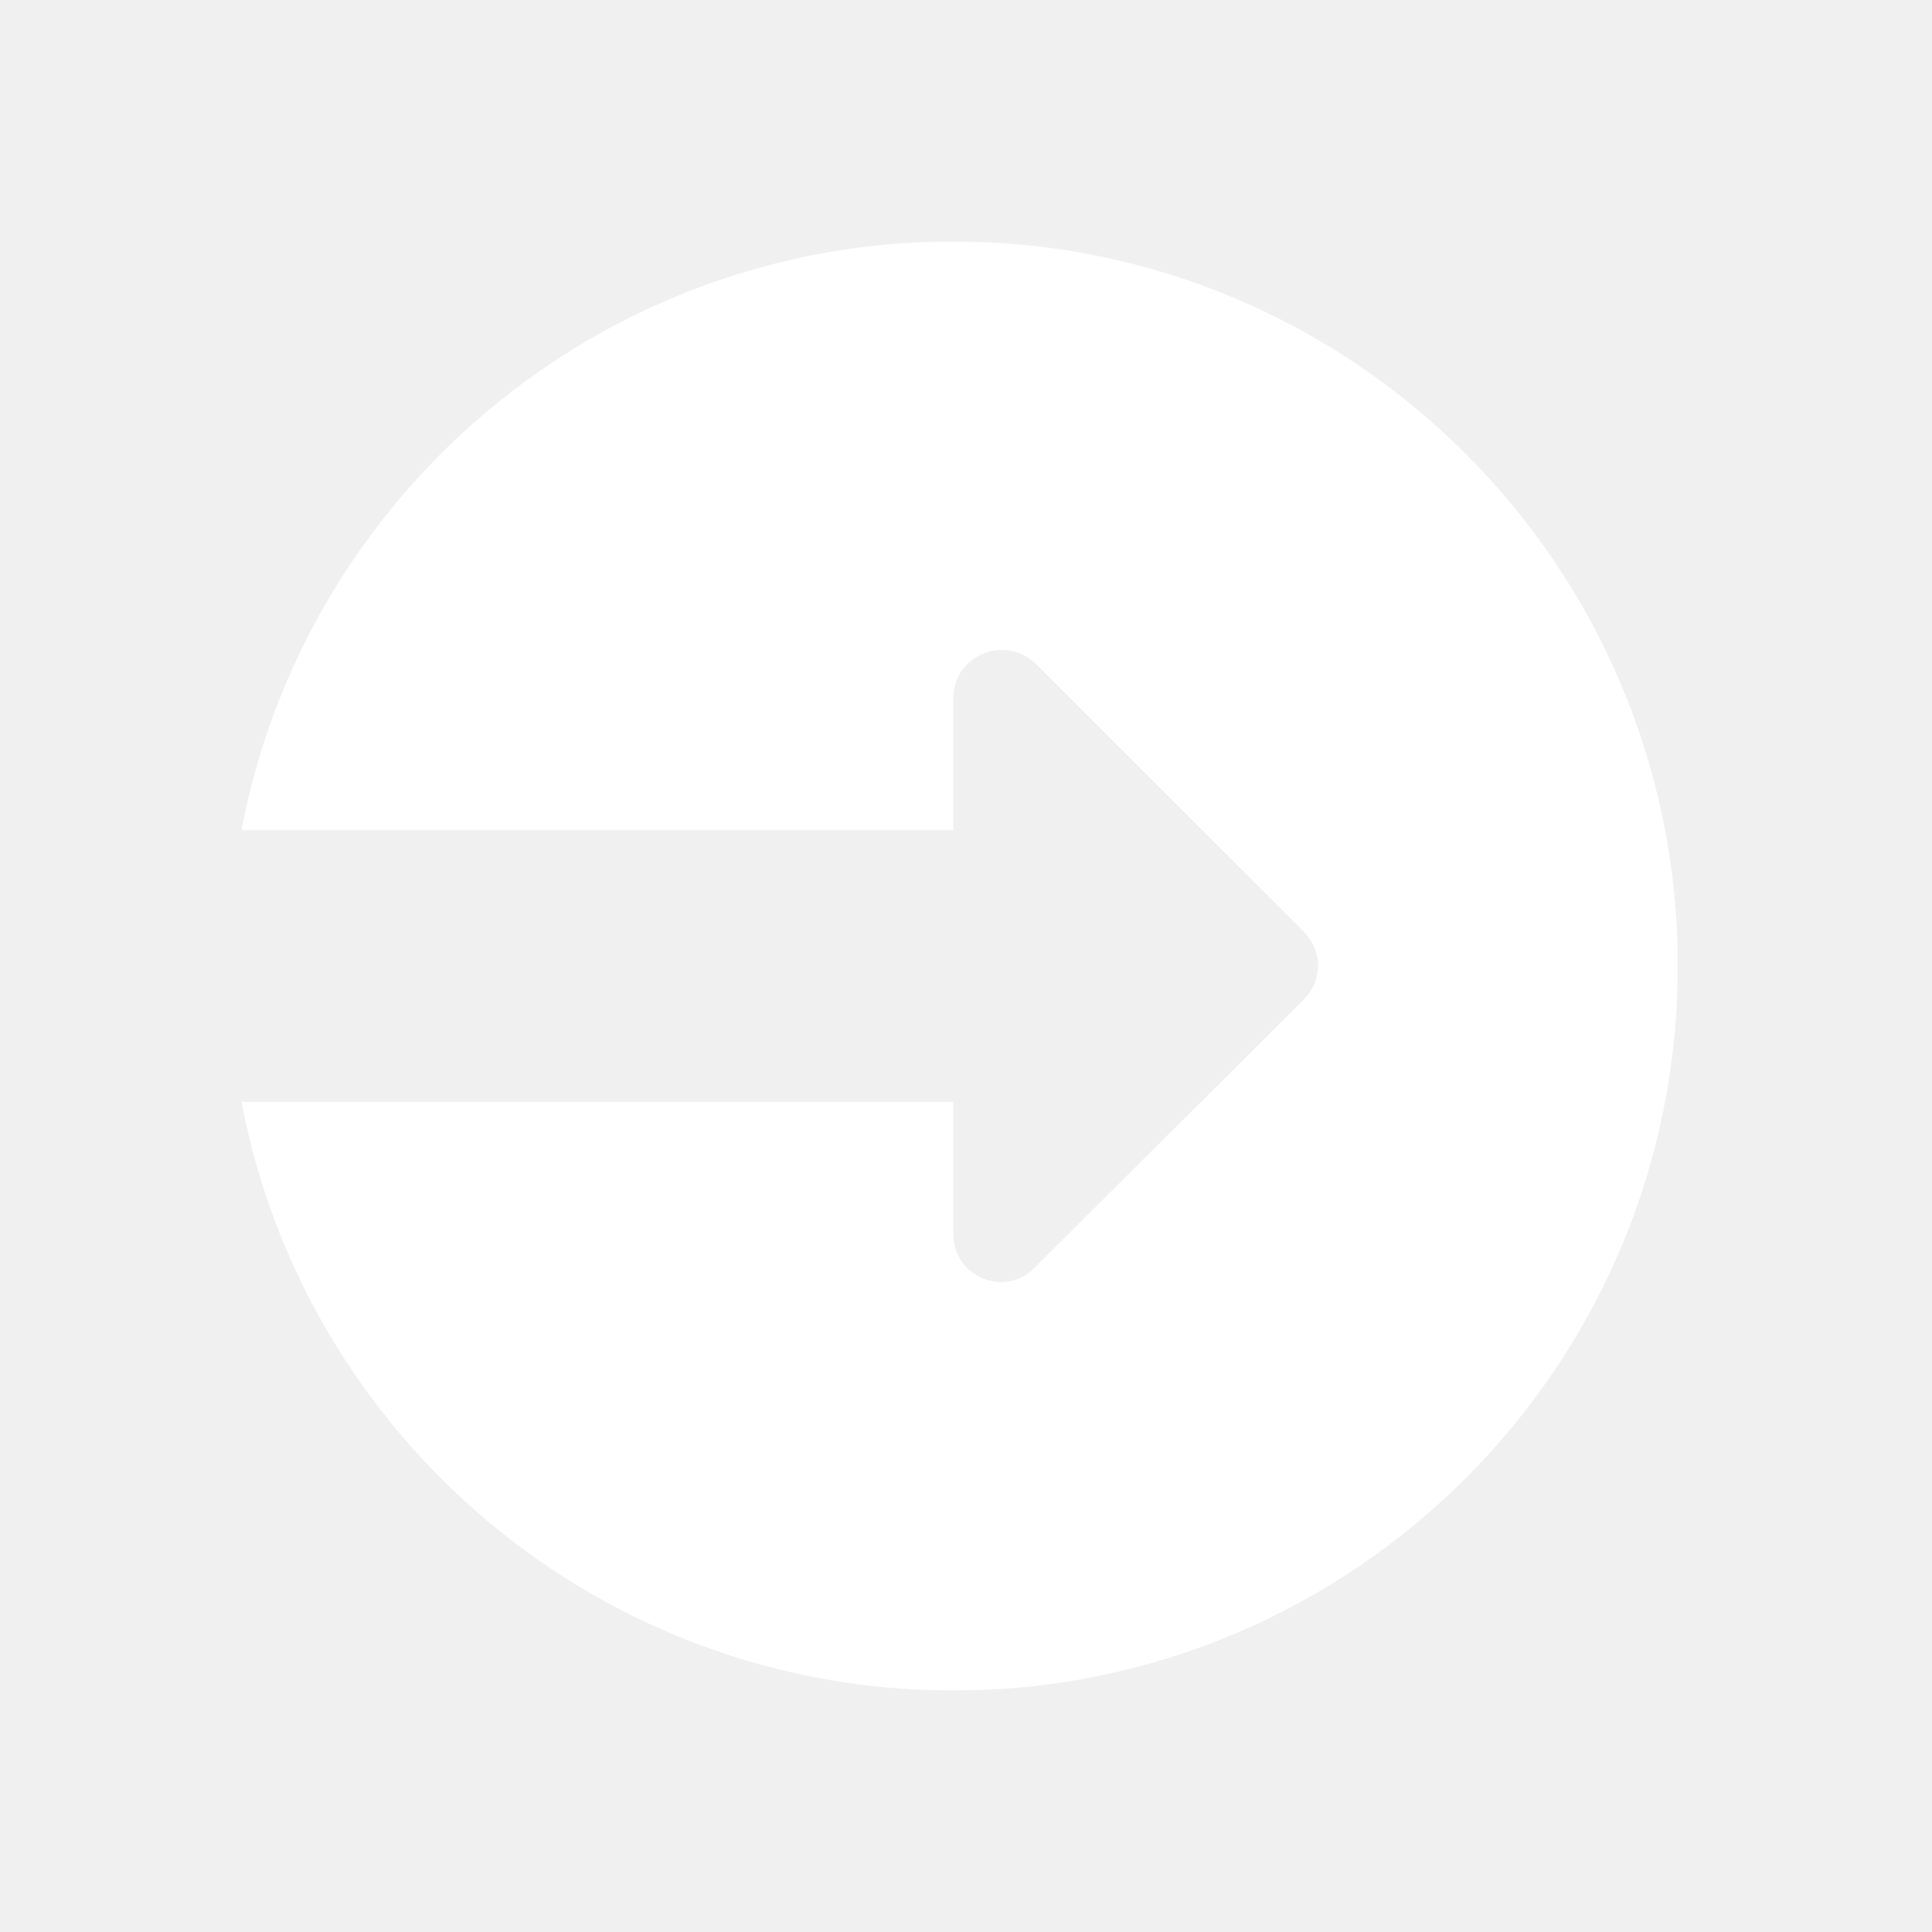
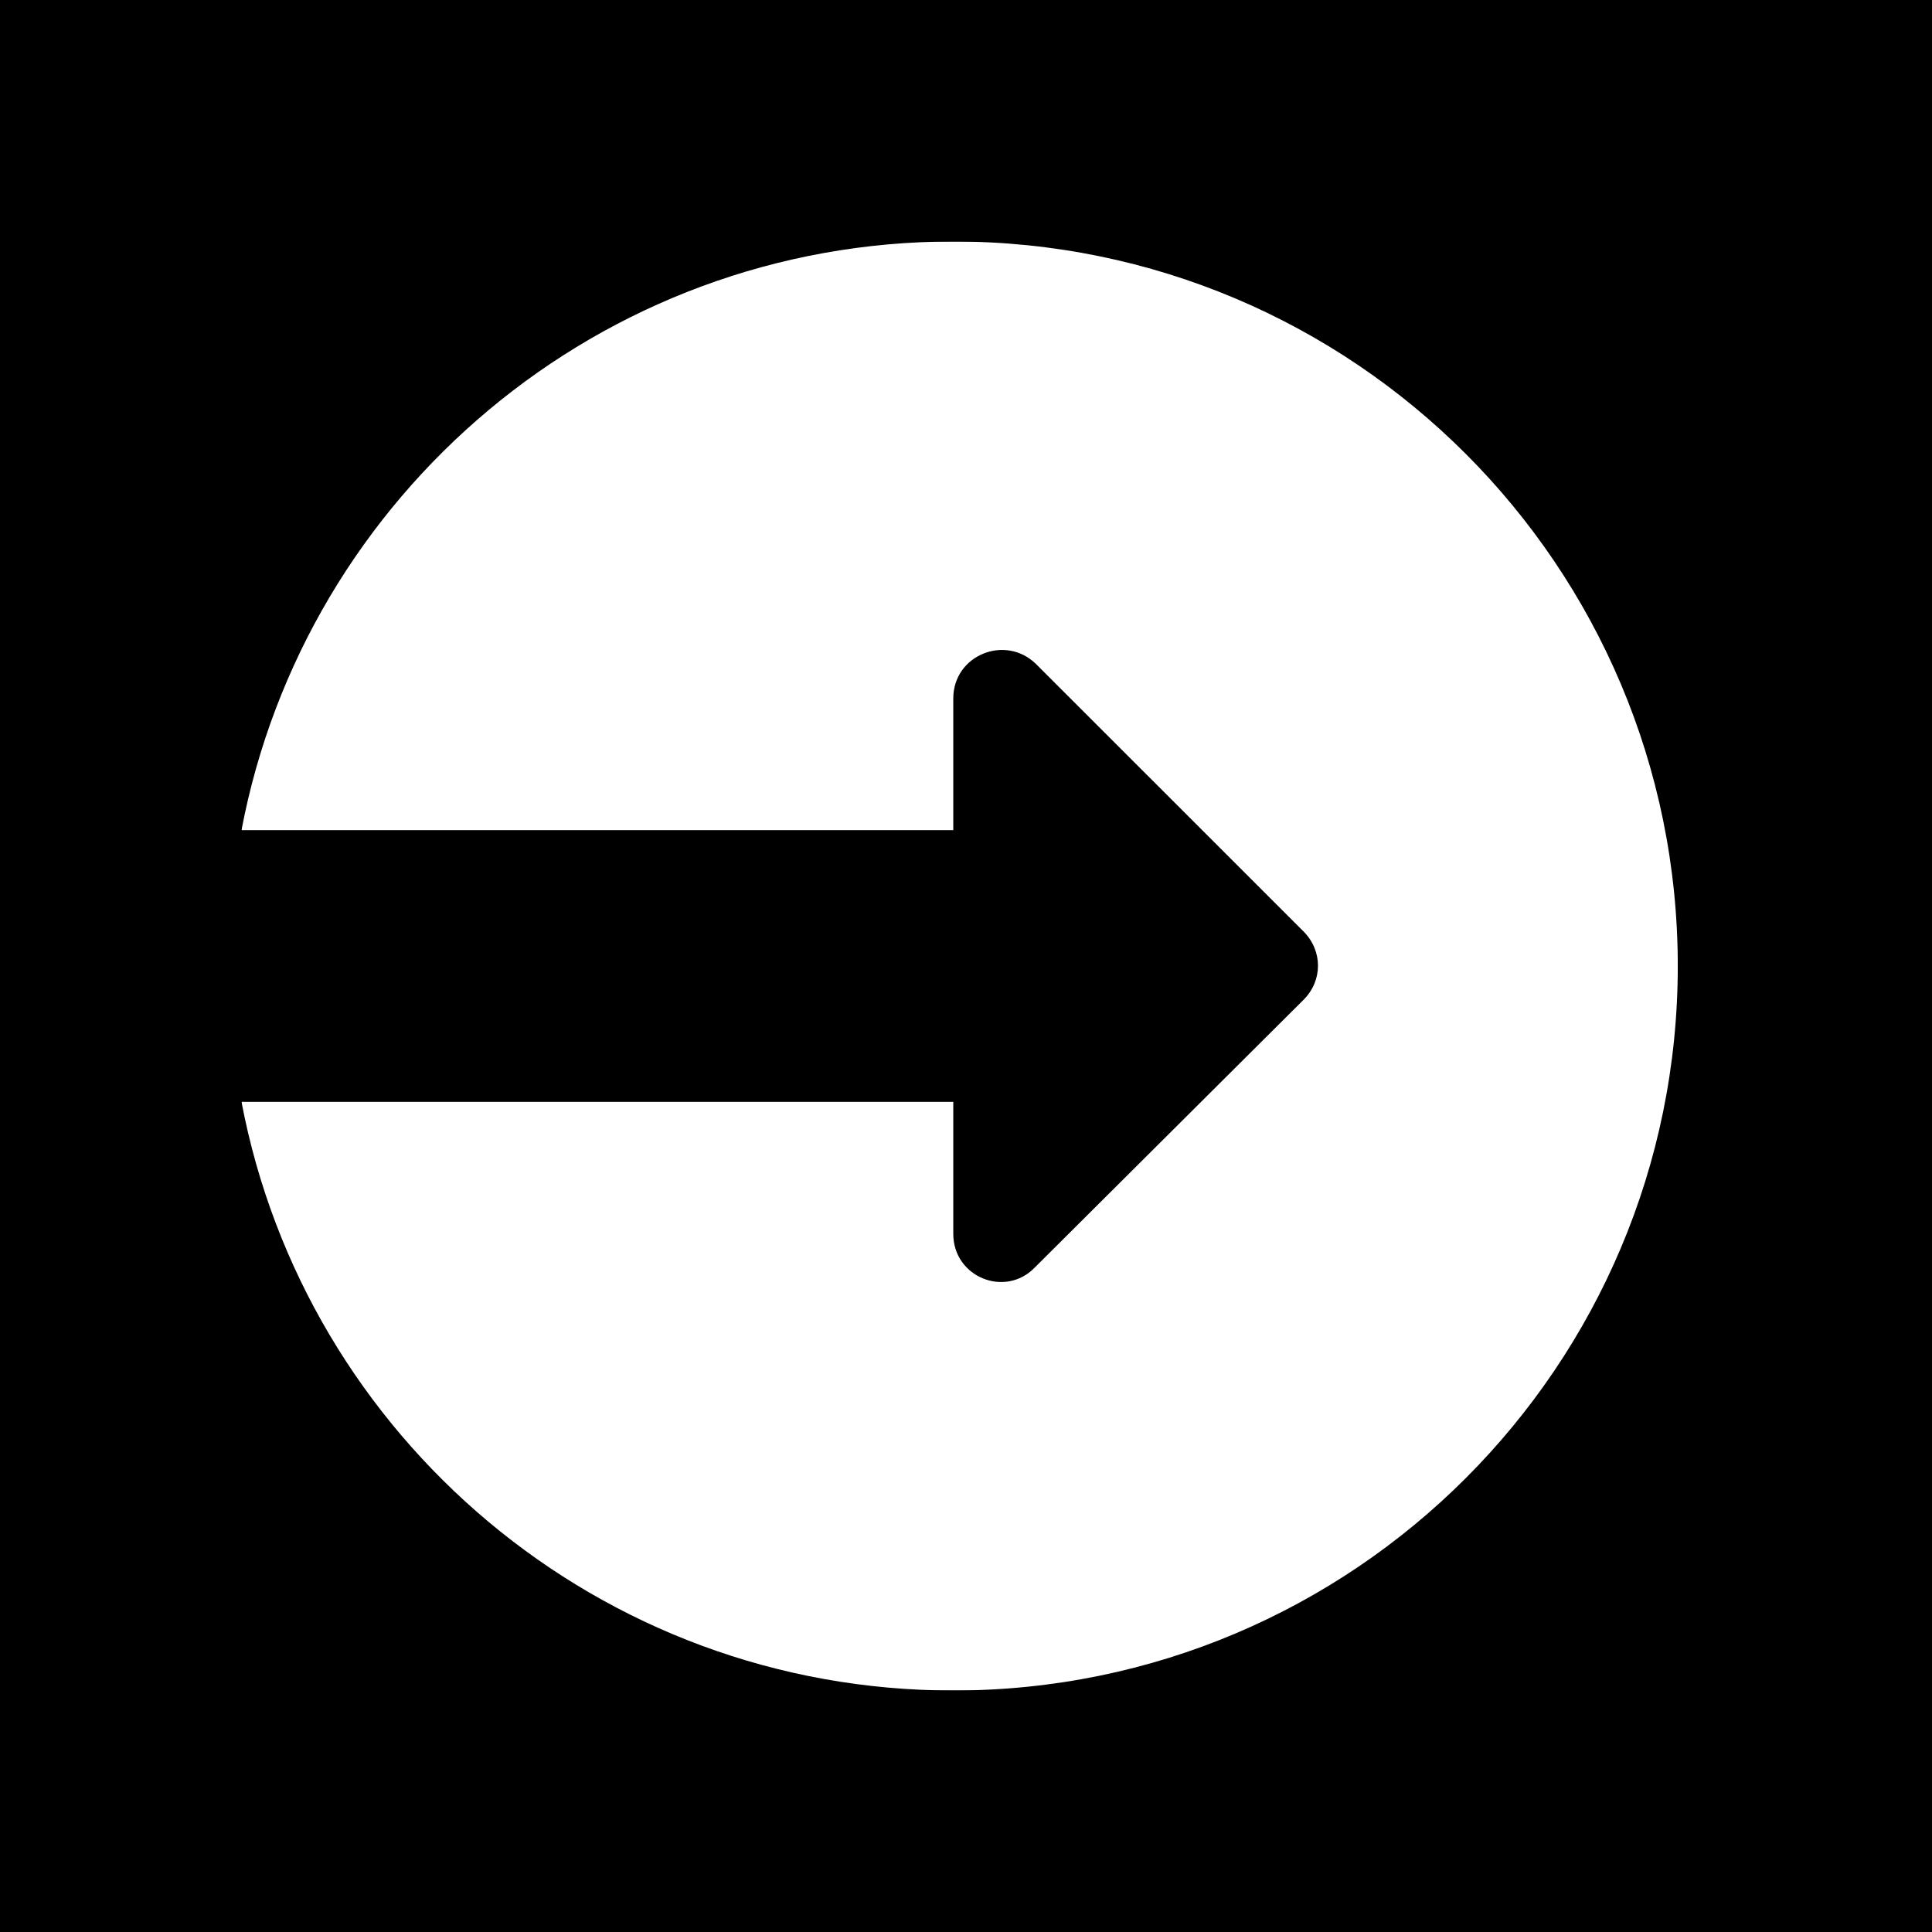
- <svg xmlns="http://www.w3.org/2000/svg" xmlns:xlink="http://www.w3.org/1999/xlink" width="24px" height="24px" viewBox="0 0 24 24" version="1.1">
-   <defs>
-     <polygon id="path-1" points="0 0 17.842 0 17.842 18 0 18" />
-   </defs>
-   <g id="dtpr_icons-/-purpose-/-ic_white-/-entry" stroke="none" stroke-width="1" fill="none" fill-rule="evenodd">
-     <rect id="Container" x="0" y="0" width="24" height="24" />
-     <g id="Group-3" transform="translate(3, 3)">
-       <mask id="mask-2" fill="white">
-         <use xlink:href="#path-1" />
-       </mask>
-       <g id="Clip-2" />
-       <path d="M8.842,0 C4.448,0 0.79,3.148 -0,7.312 L8.842,7.312 L8.842,5.676 C8.842,5.139 9.486,4.877 9.867,5.246 L13.194,8.572 C13.432,8.812 13.432,9.181 13.194,9.419 L9.855,12.745 C9.486,13.127 8.842,12.864 8.842,12.328 L8.842,10.688 L-0,10.688 C0.79,14.852 4.448,18 8.842,18 C13.813,18 17.842,13.971 17.842,9 C17.842,4.029 13.813,0 8.842,0" id="Fill-1" fill="#FFFFFF" mask="url(#mask-2)" />
-     </g>
+ <svg xmlns="http://www.w3.org/2000/svg" width="24" height="24" viewBox="0 0 24 24" fill="none">
+   <rect width="24" height="24" fill="black" />
+   <mask id="mask0" mask-type="alpha" maskUnits="userSpaceOnUse" x="3" y="3" width="18" height="18">
+     <path fill-rule="evenodd" clip-rule="evenodd" d="M3 3H20.842V21H3V3Z" fill="white" />
+   </mask>
+   <g mask="url(#mask0)">
+     <path fill-rule="evenodd" clip-rule="evenodd" d="M11.842 3C7.448 3 3.79 6.148 3 10.312H11.842V8.676C11.842 8.139 12.486 7.877 12.867 8.246L16.194 11.572C16.432 11.812 16.432 12.181 16.194 12.419L12.855 15.745C12.486 16.127 11.842 15.864 11.842 15.328V13.688H3C3.79 17.852 7.448 21 11.842 21C16.813 21 20.842 16.971 20.842 12C20.842 7.029 16.813 3 11.842 3Z" fill="white" />
  </g>
</svg>
